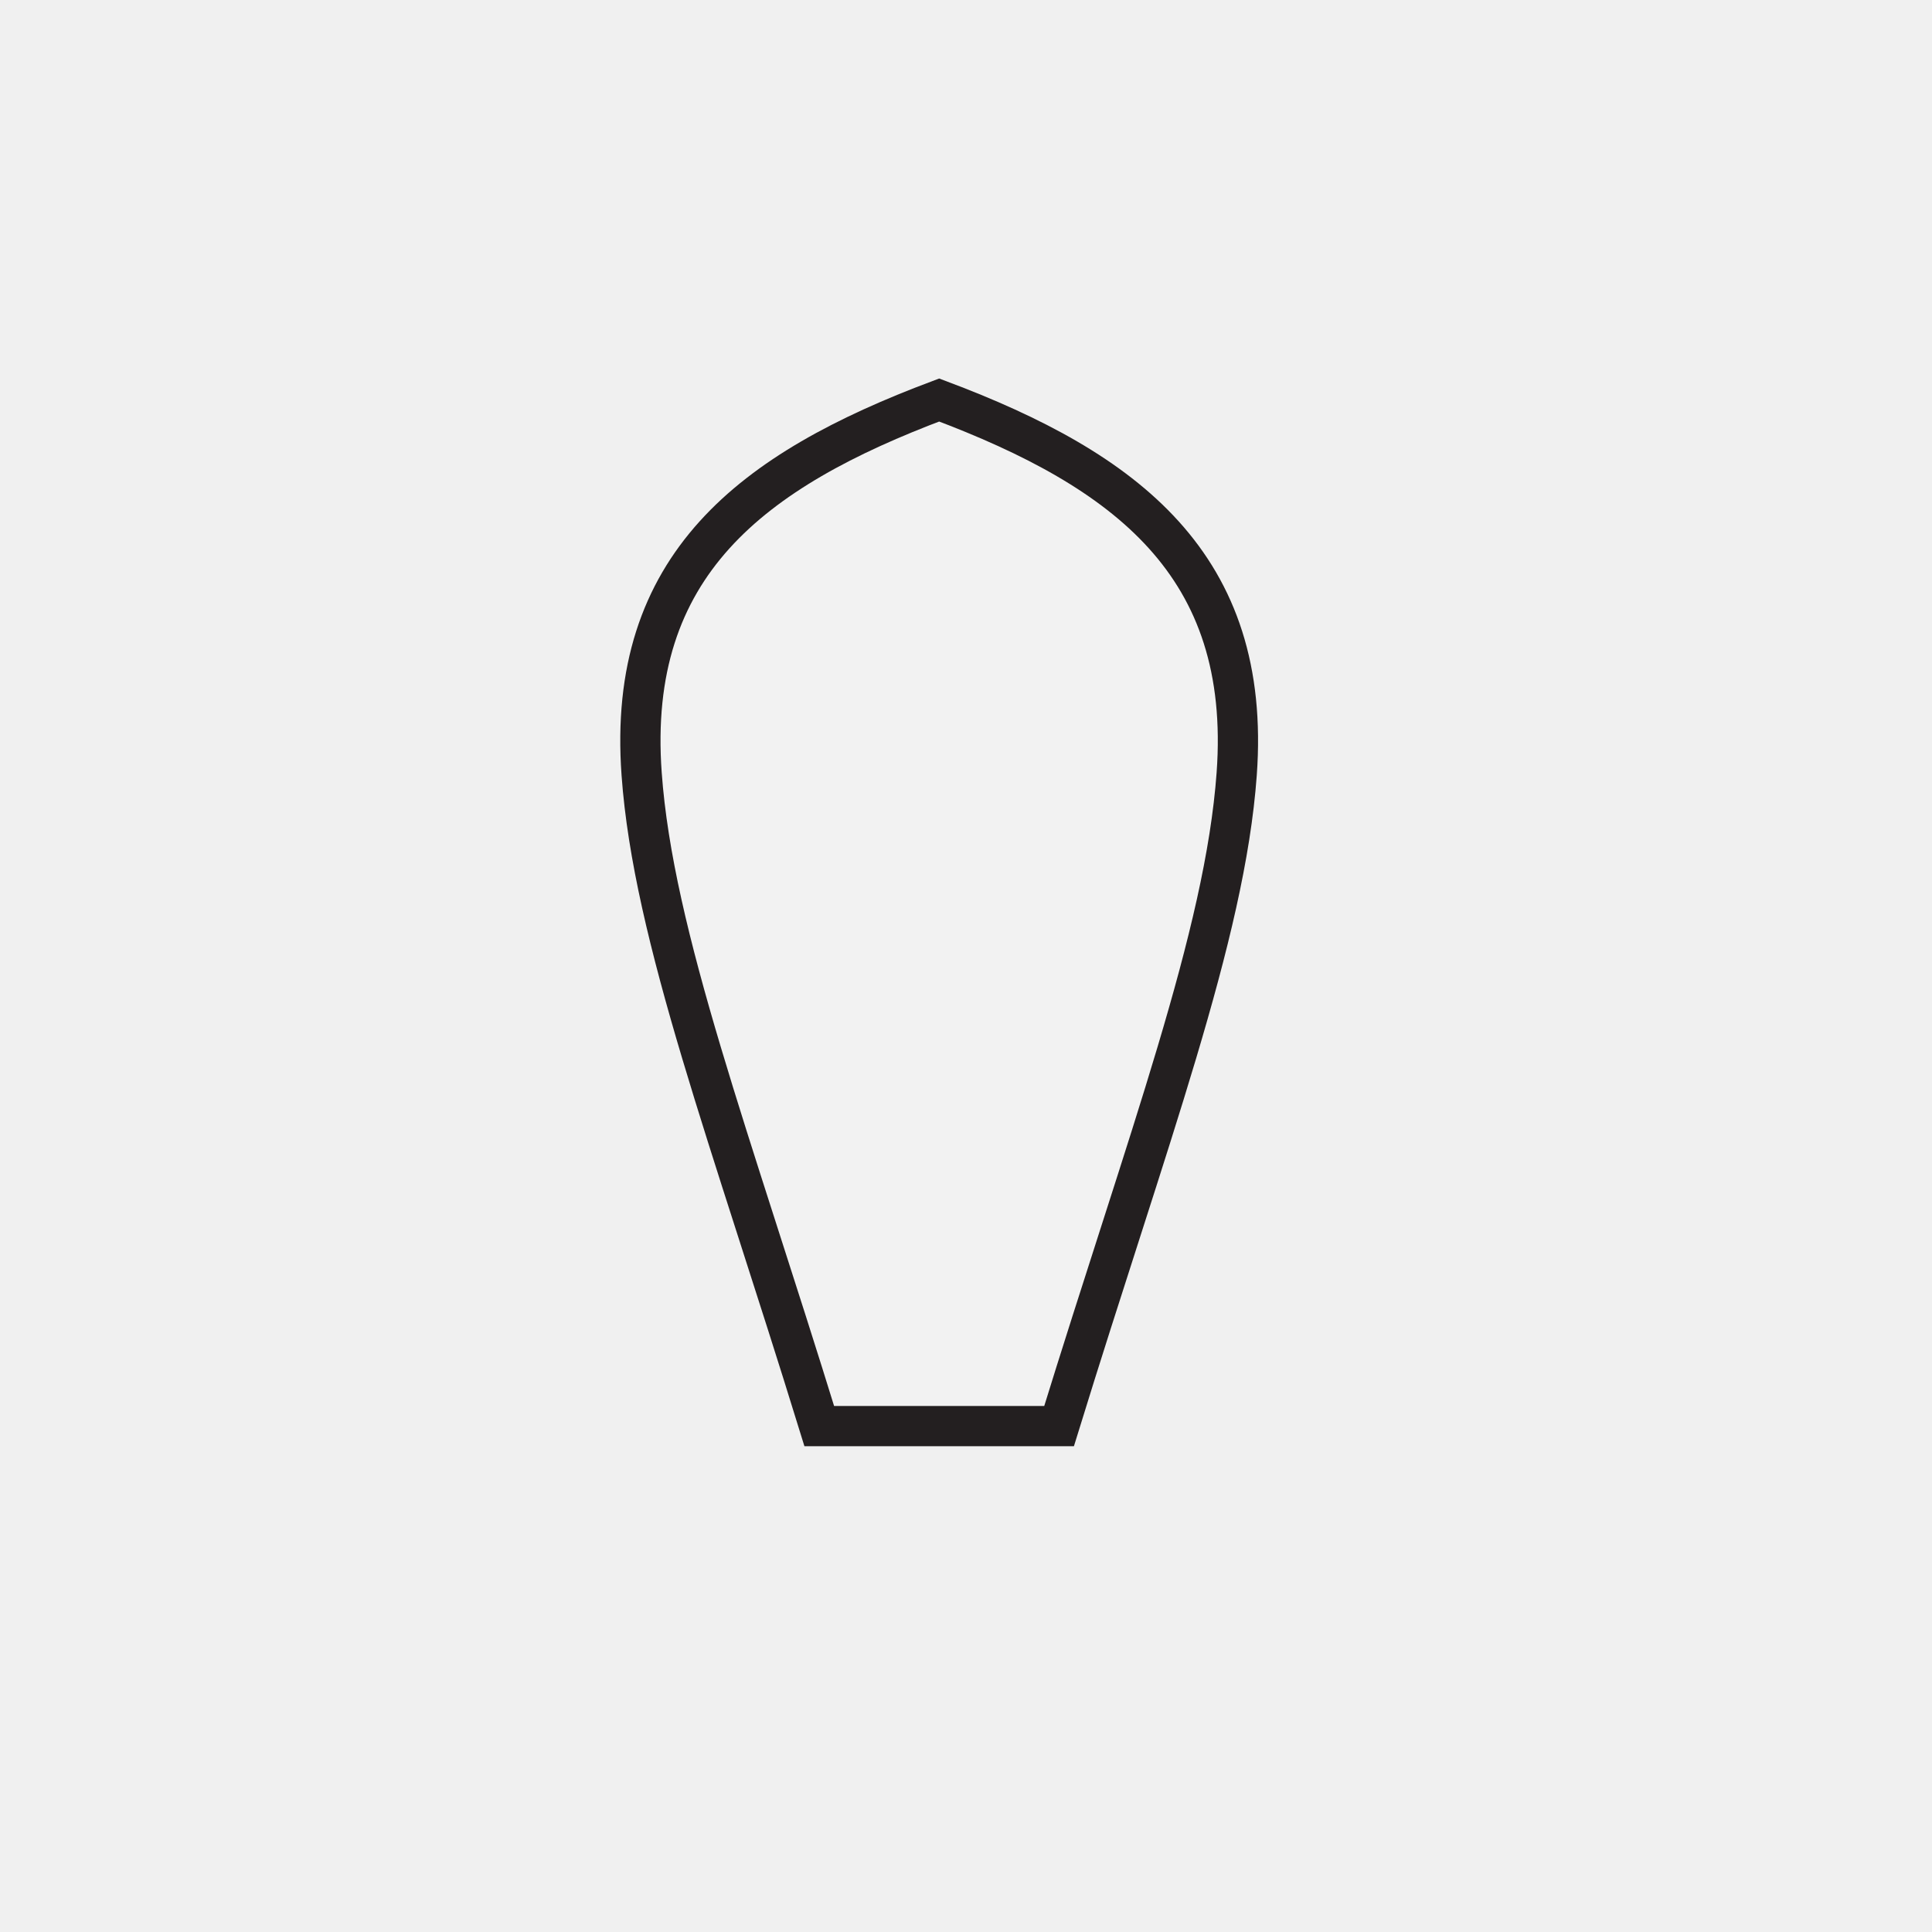
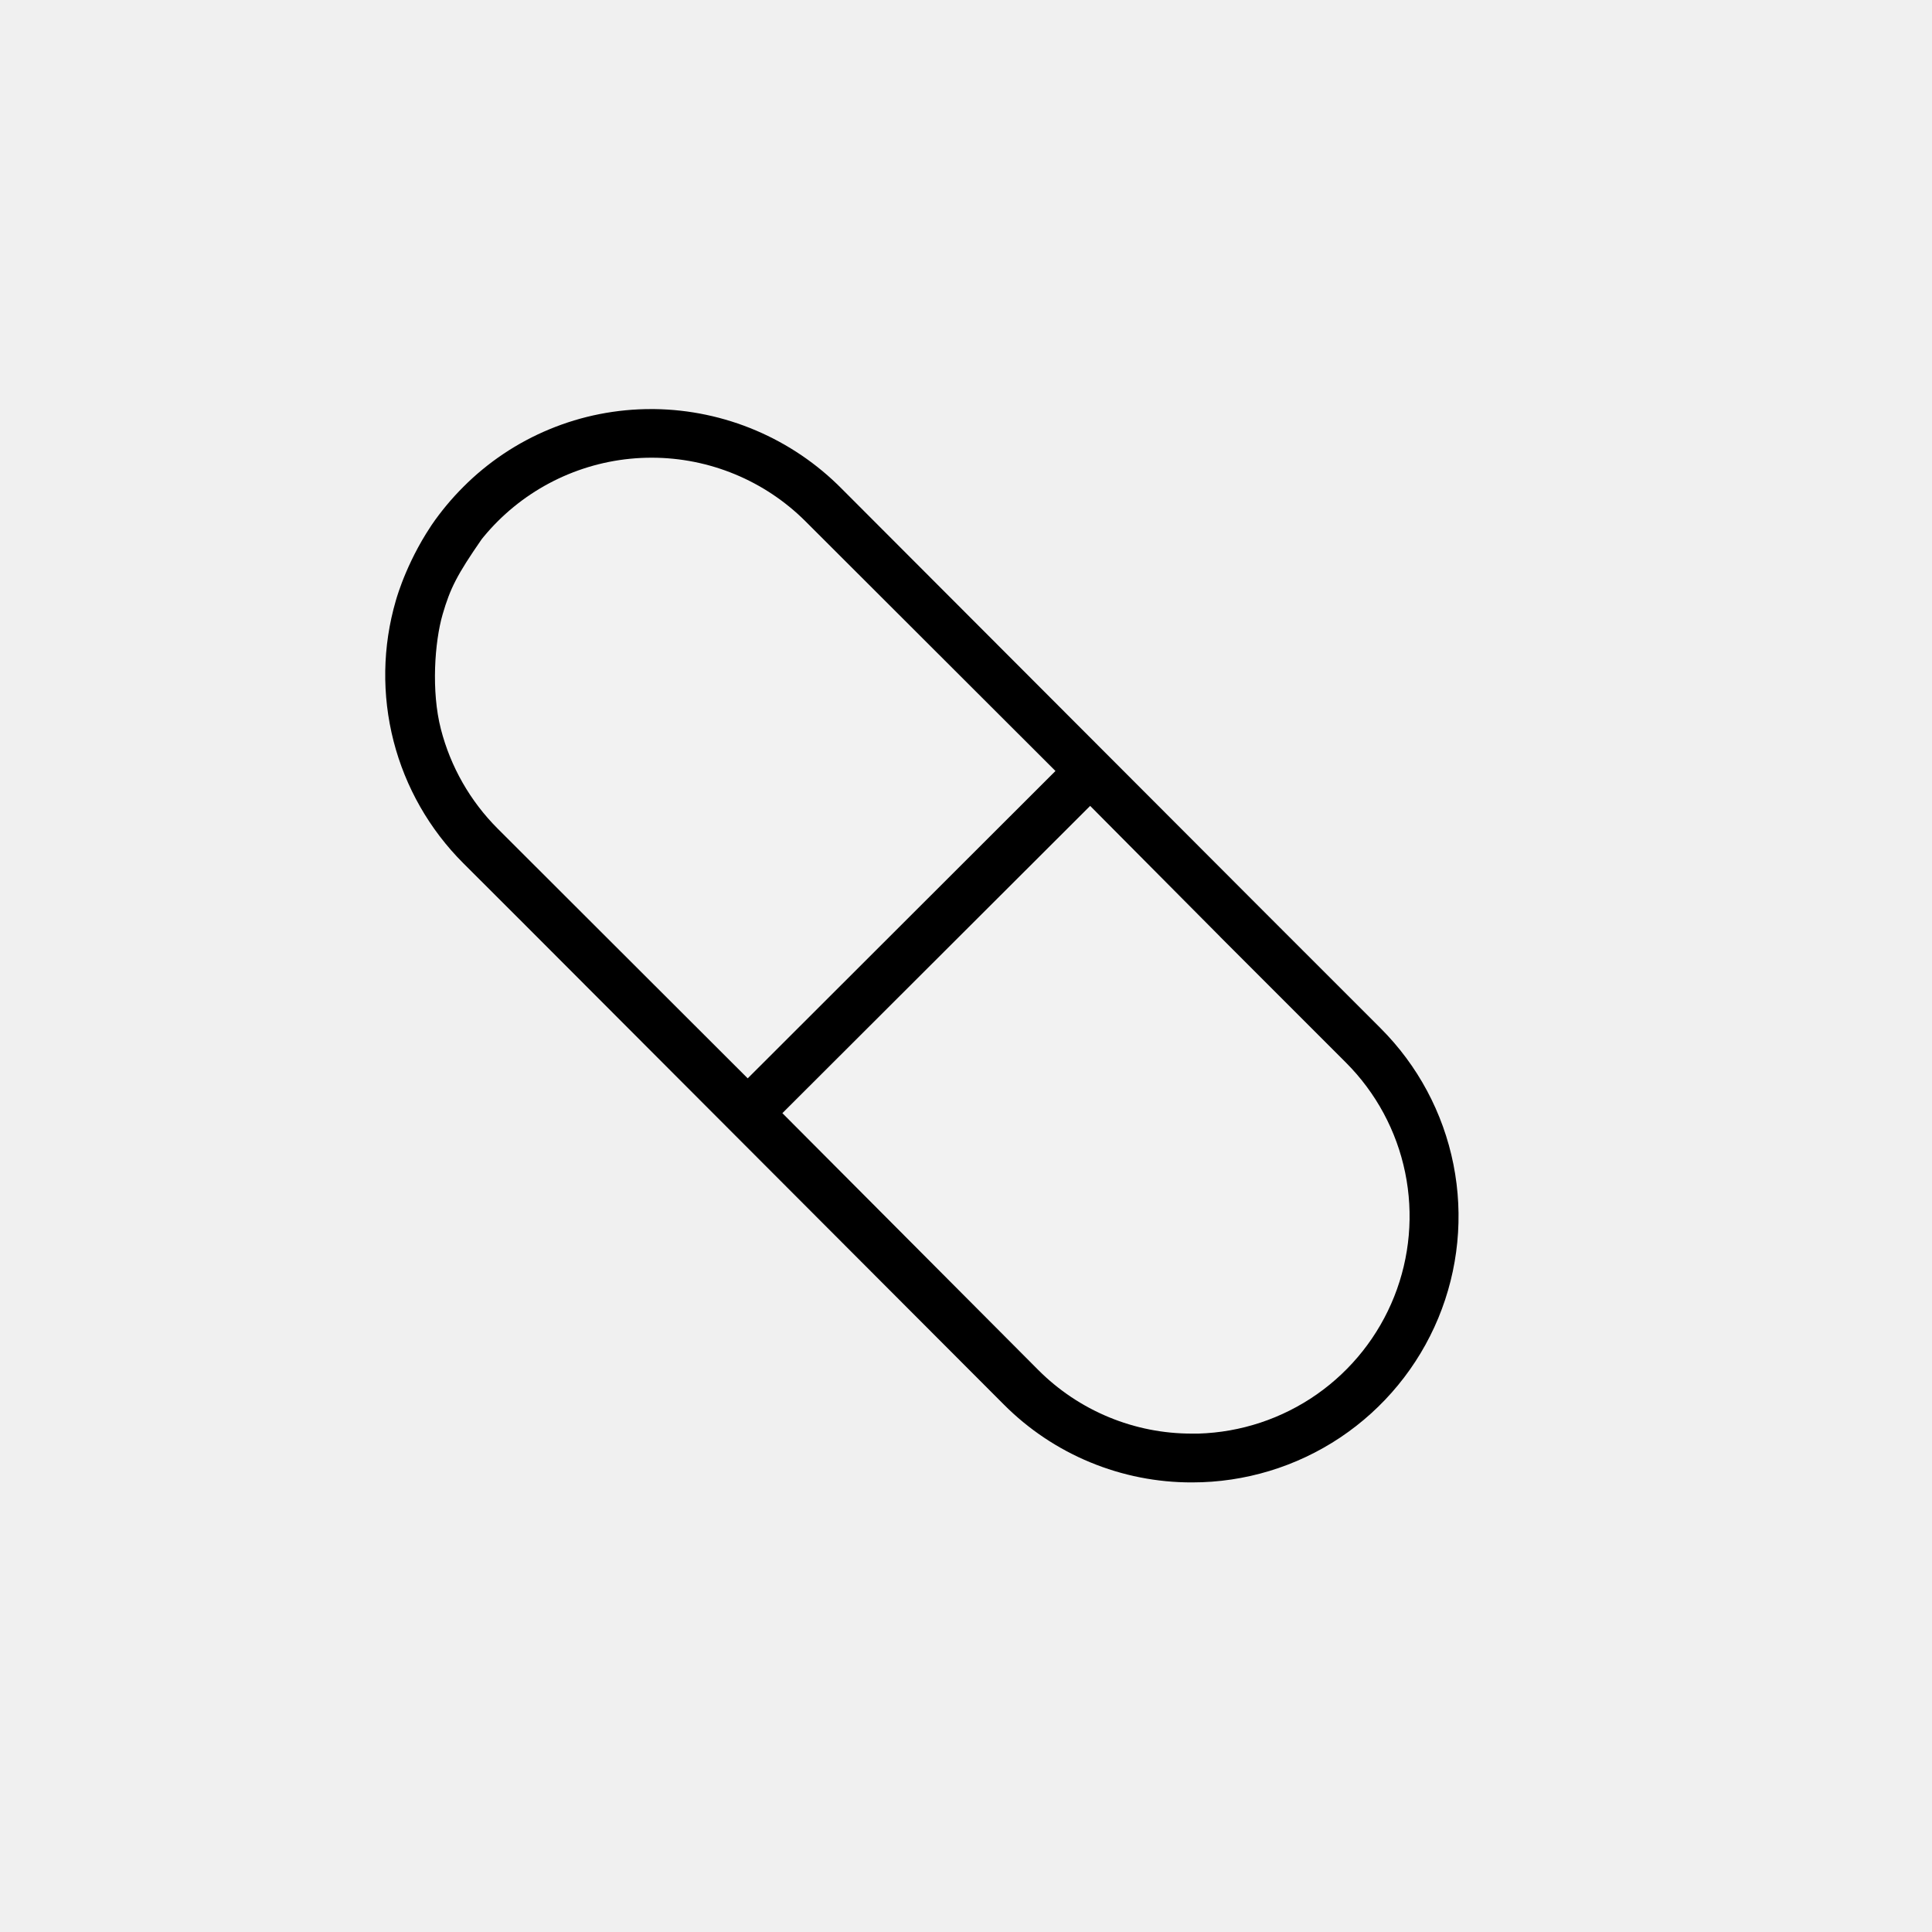
<svg xmlns="http://www.w3.org/2000/svg" width="72" height="72" viewBox="0 0 72 72" fill="none">
-   <g clip-path="url(#clip0_1006_12820)">
-     <path d="M35 14.907C28.017 17.528 23.346 21.056 23.912 28.843C24.344 34.877 27.222 42.414 30.532 53.147H39.468C42.778 42.414 45.652 34.882 46.088 28.843C46.654 21.056 41.983 17.528 35 14.907Z" fill="#F2F2F2" />
-     <path d="M35 14.907C28.017 17.528 23.346 21.056 23.912 28.843C24.344 34.877 27.222 42.414 30.532 53.147H39.468C42.778 42.414 45.652 34.882 46.088 28.843C46.654 21.056 41.983 17.528 35 14.907Z" stroke="#231F20" stroke-width="1.5" stroke-miterlimit="10" />
+   <g clip-path="url(#clip0_1006_12687)">
+     <path d="M50.804 51.694C49.967 52.531 48.973 53.194 47.878 53.647C46.784 54.1 45.611 54.334 44.426 54.334C43.242 54.334 42.069 54.1 40.975 53.647C39.88 53.194 38.886 52.531 38.049 51.694L27.88 41.489L40.563 28.682L50.804 38.957C51.642 39.793 52.306 40.786 52.759 41.879C53.212 42.971 53.446 44.142 53.446 45.325C53.446 46.508 53.212 47.679 52.759 48.772C52.306 49.865 51.642 50.857 50.804 51.694Z" fill="#F2F2F2" />
+     <path d="M40.63 28.743L27.874 41.484L16.997 30.62C13.475 27.103 14.381 22.311 17.899 18.792C18.007 18.684 18.121 18.579 18.235 18.475L18.459 18.28C20.186 16.82 22.398 16.062 24.659 16.156C26.919 16.25 29.061 17.189 30.66 18.787L40.63 28.743Z" fill="#F2F2F2" />
+     <path d="M44.429 55.245C43.124 55.249 41.832 54.994 40.627 54.495C39.422 53.997 38.328 53.265 37.408 52.341L19.484 34.385L17.263 32.167C16.006 30.91 15.109 29.34 14.667 27.619C14.226 25.898 14.254 24.09 14.751 22.384C14.805 22.195 15.218 20.777 16.233 19.355C16.68 19.021 17.698 19.598 17.95 20.096C17.035 21.419 16.78 21.917 16.495 22.897C16.196 23.93 16.068 25.766 16.43 27.17C16.791 28.575 17.523 29.857 18.549 30.883L27.865 40.187L39.334 28.732L30.018 19.428C28.497 17.91 26.434 17.057 24.284 17.057C22.133 17.057 20.071 17.91 18.549 19.428C18.191 19.785 17.867 20.175 17.582 20.592C17.453 20.781 17.258 20.915 17.035 20.966C16.813 21.018 16.578 20.984 16.38 20.871H16.369C16.261 20.808 16.168 20.723 16.094 20.622C16.021 20.521 15.969 20.406 15.942 20.284C15.915 20.162 15.913 20.036 15.937 19.913C15.961 19.791 16.01 19.675 16.081 19.572C16.43 19.062 16.826 18.586 17.263 18.149C18.183 17.225 19.277 16.493 20.482 15.995C21.687 15.496 22.979 15.242 24.283 15.245H24.381C27.015 15.278 29.529 16.348 31.378 18.223L47.054 33.923C47.224 34.093 47.32 34.325 47.32 34.565C47.32 34.806 47.224 35.037 47.054 35.208C46.97 35.293 46.87 35.361 46.759 35.407C46.649 35.453 46.531 35.477 46.411 35.477C46.291 35.477 46.172 35.453 46.062 35.407C45.952 35.361 45.852 35.293 45.768 35.208L40.627 30.033L29.157 41.484L38.692 51.054C39.444 51.808 40.338 52.406 41.322 52.813C42.306 53.221 43.362 53.429 44.427 53.426H44.66C46.243 53.379 47.777 52.87 49.074 51.963C50.371 51.055 51.373 49.789 51.958 48.319C52.543 46.849 52.684 45.241 52.365 43.692C52.046 42.143 51.279 40.721 50.161 39.602L45.473 34.913C45.303 34.742 45.207 34.511 45.207 34.27C45.207 34.029 45.303 33.798 45.473 33.628C45.644 33.458 45.875 33.362 46.116 33.362C46.358 33.362 46.589 33.458 46.759 33.628L51.447 38.316C52.836 39.702 53.782 41.469 54.165 43.393C54.548 45.316 54.352 47.31 53.601 49.122C52.849 50.934 51.577 52.483 49.945 53.573C48.312 54.663 46.393 55.245 44.429 55.245Z" fill="black" />
  </g>
  <defs>
-     <clipPath id="clip0_1006_12820">
-       <rect width="24" height="40" fill="white" transform="translate(23 14)" />
+     <clipPath id="clip0_1006_12687">
+       <rect width="72" height="72" fill="white" />
    </clipPath>
  </defs>
</svg>
